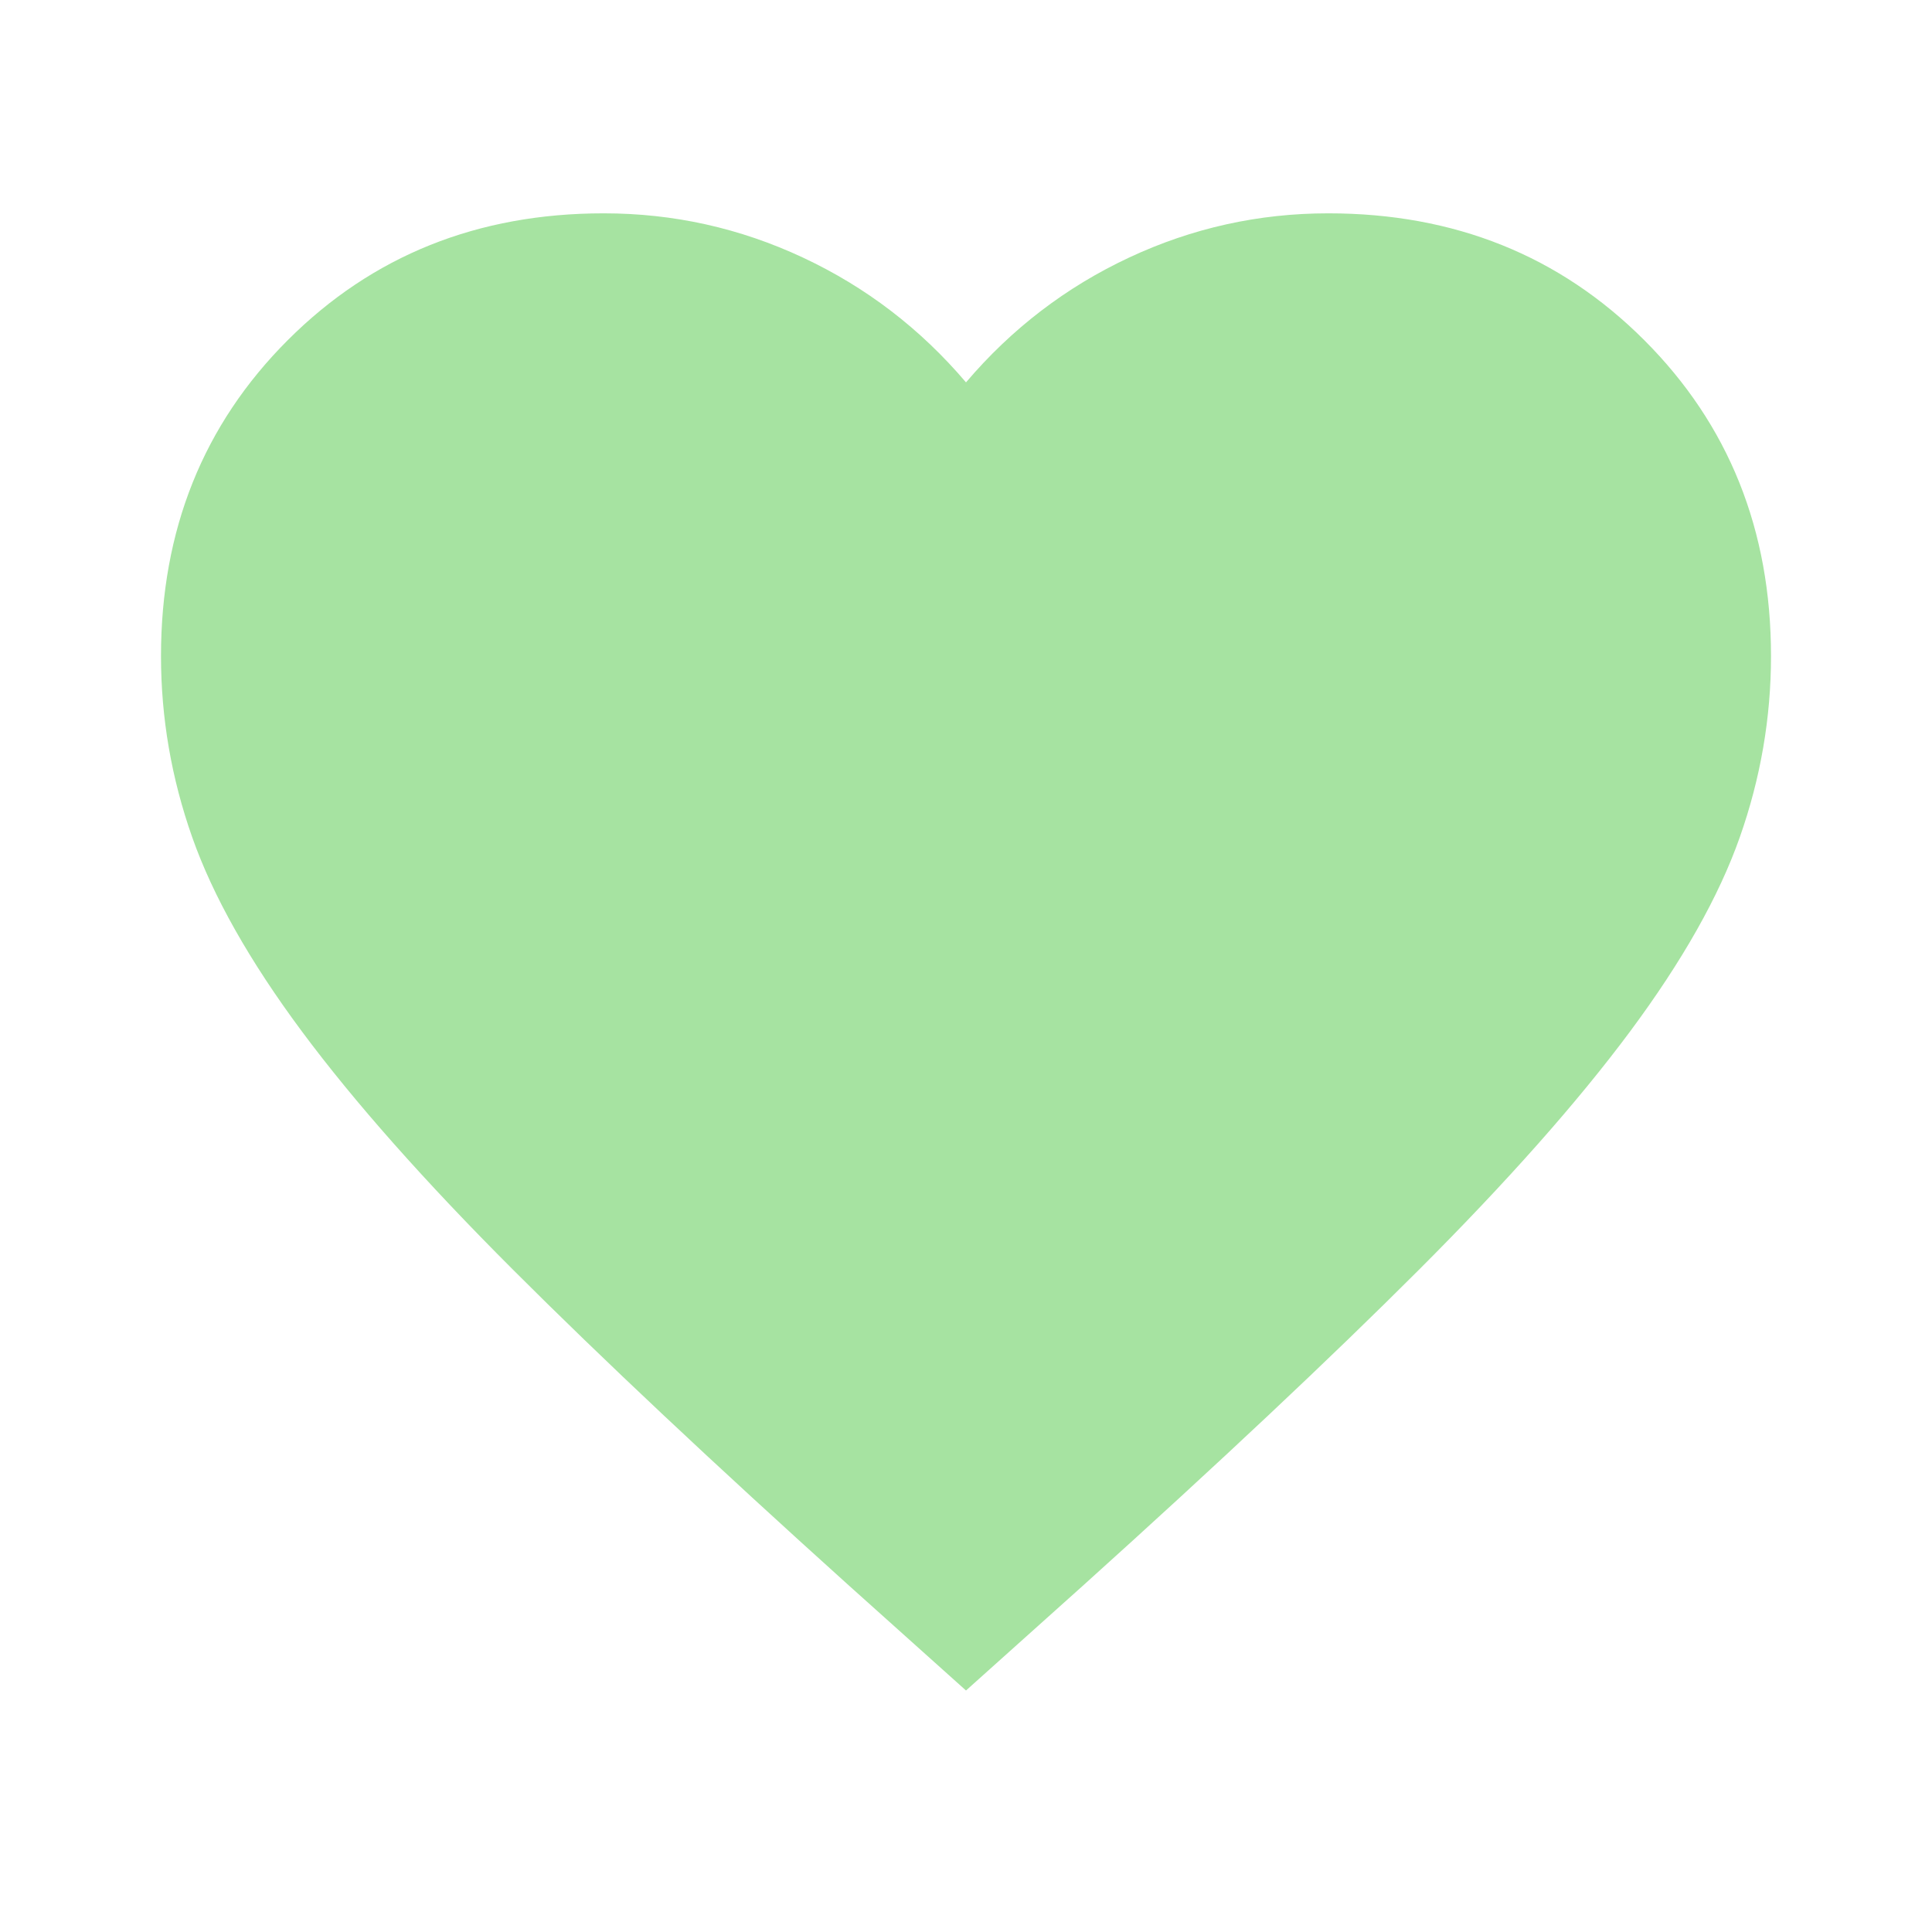
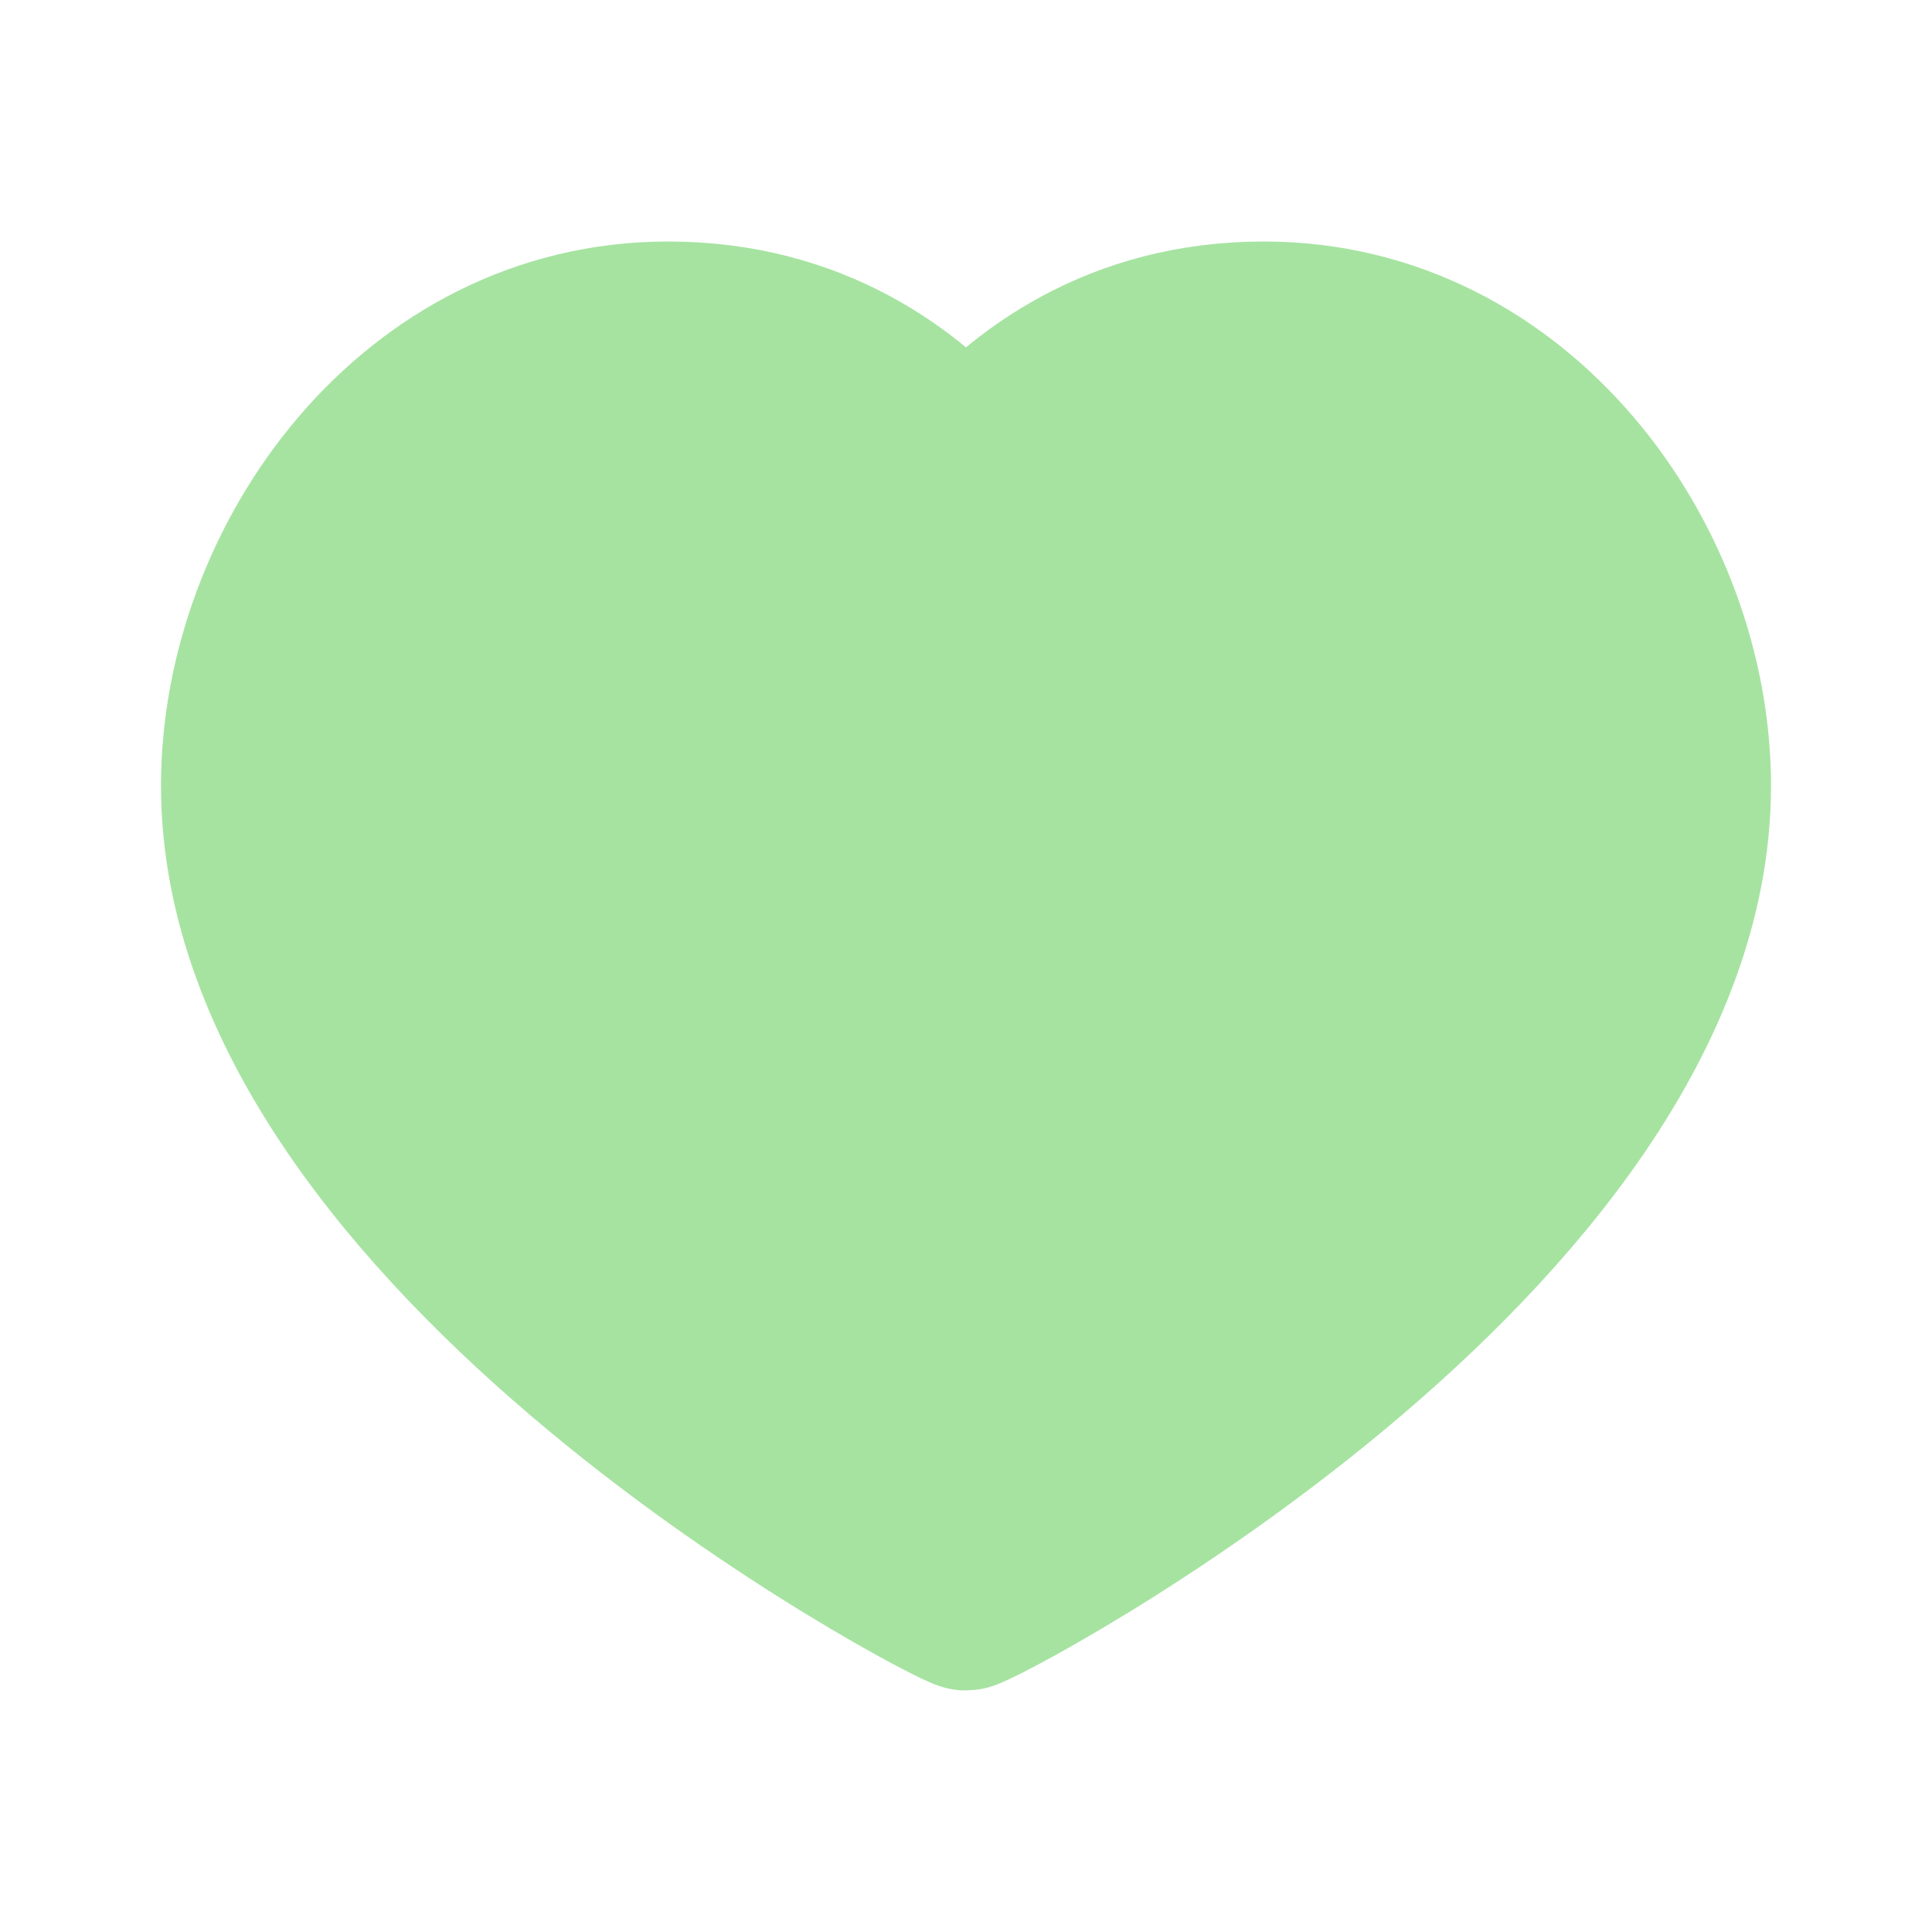
- <svg xmlns="http://www.w3.org/2000/svg" height="24px" viewBox="0 -960 960 960" width="24px" fill="#a6e3a1">
-   <path d="m480-120-58-52q-101-91-167-157T150-447.5Q111-500 95.5-544T80-634q0-94 63-157t157-63q52 0 99 22t81 62q34-40 81-62t99-22q94 0 157 63t63 157q0 46-15.5 90T810-447.5Q771-395 705-329T538-172l-58 52Z" />
+ <svg xmlns="http://www.w3.org/2000/svg" width="800px" height="800px" viewBox="0 0 24 24" fill="#a6e3a1">
+   <g id="SVGRepo_bgCarrier" stroke-width="0" />
+   <g id="SVGRepo_tracerCarrier" stroke-linecap="round" stroke-linejoin="round" />
+   <g id="SVGRepo_iconCarrier">
+     <path d="M15.7 4C18.87 4 21 6.98 21 9.76C21 15.39 12.16 20 12 20C11.84 20 3 15.39 3 9.76C3 6.98 5.13 4 8.3 4C10.12 4 11.31 4.91 12 5.71C12.69 4.91 13.88 4 15.7 4Z" stroke="#a6e3a1" stroke-width="2" stroke-linecap="round" stroke-linejoin="round" />
+   </g>
</svg>
